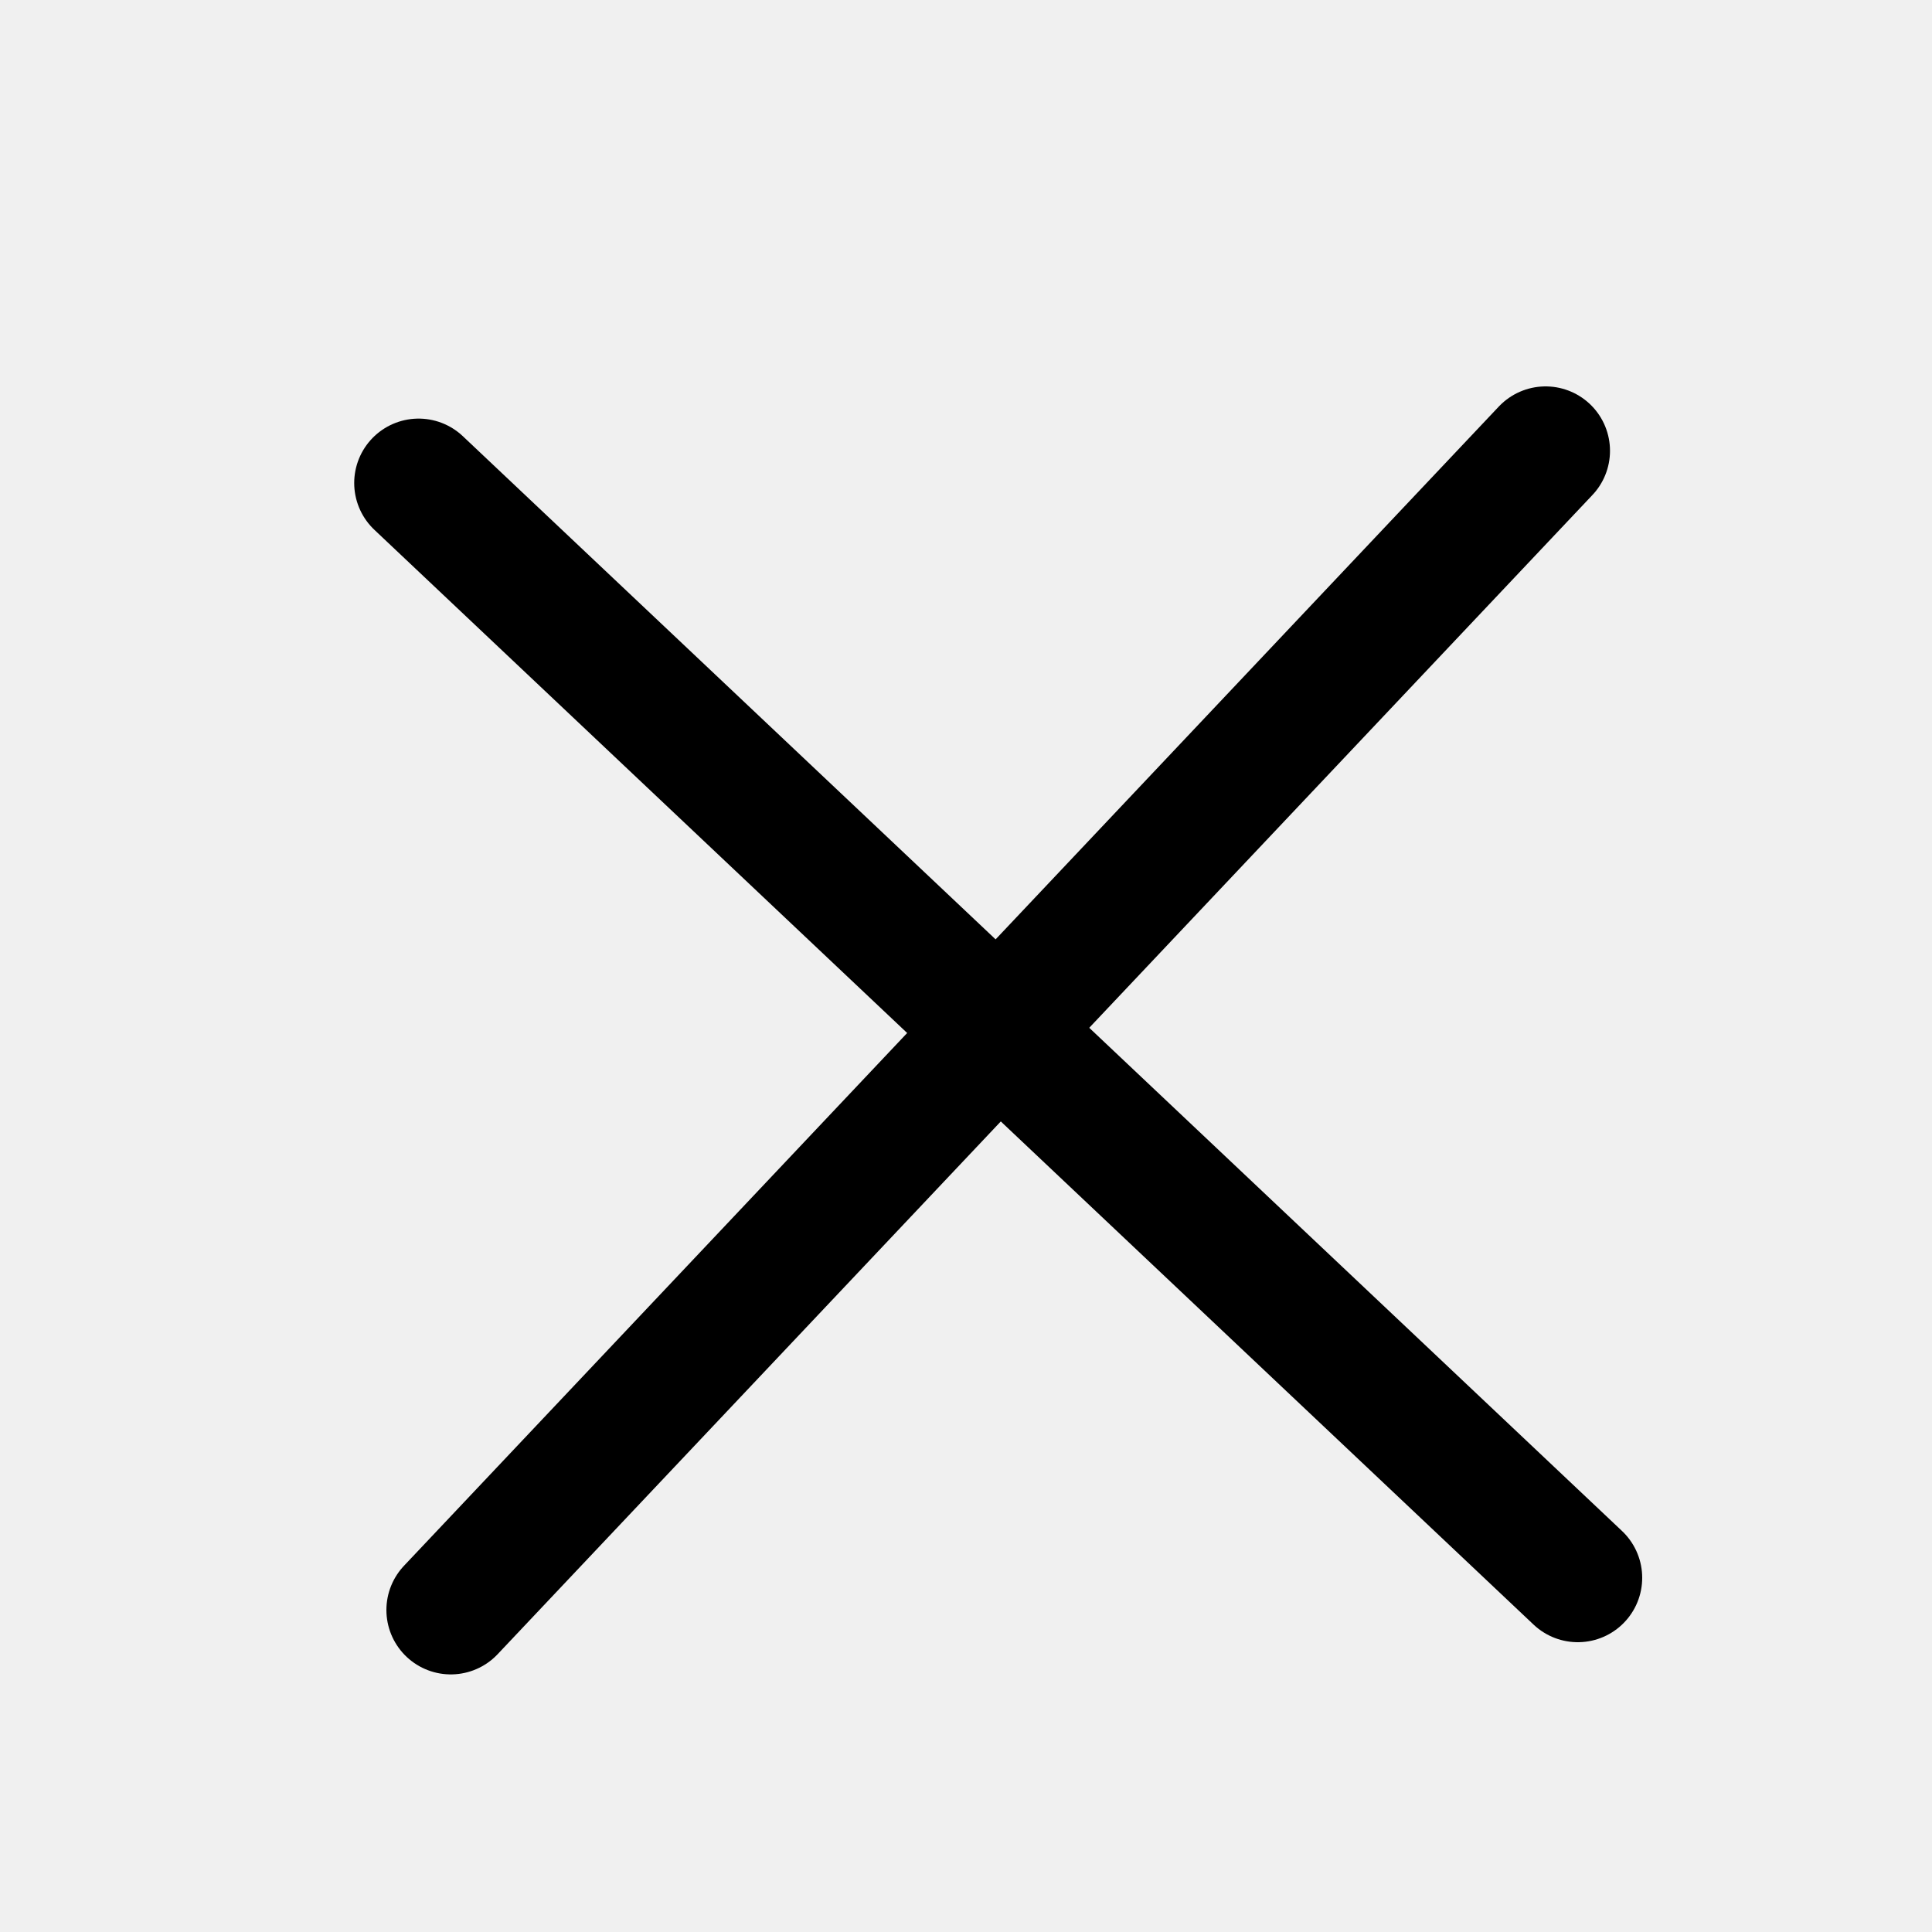
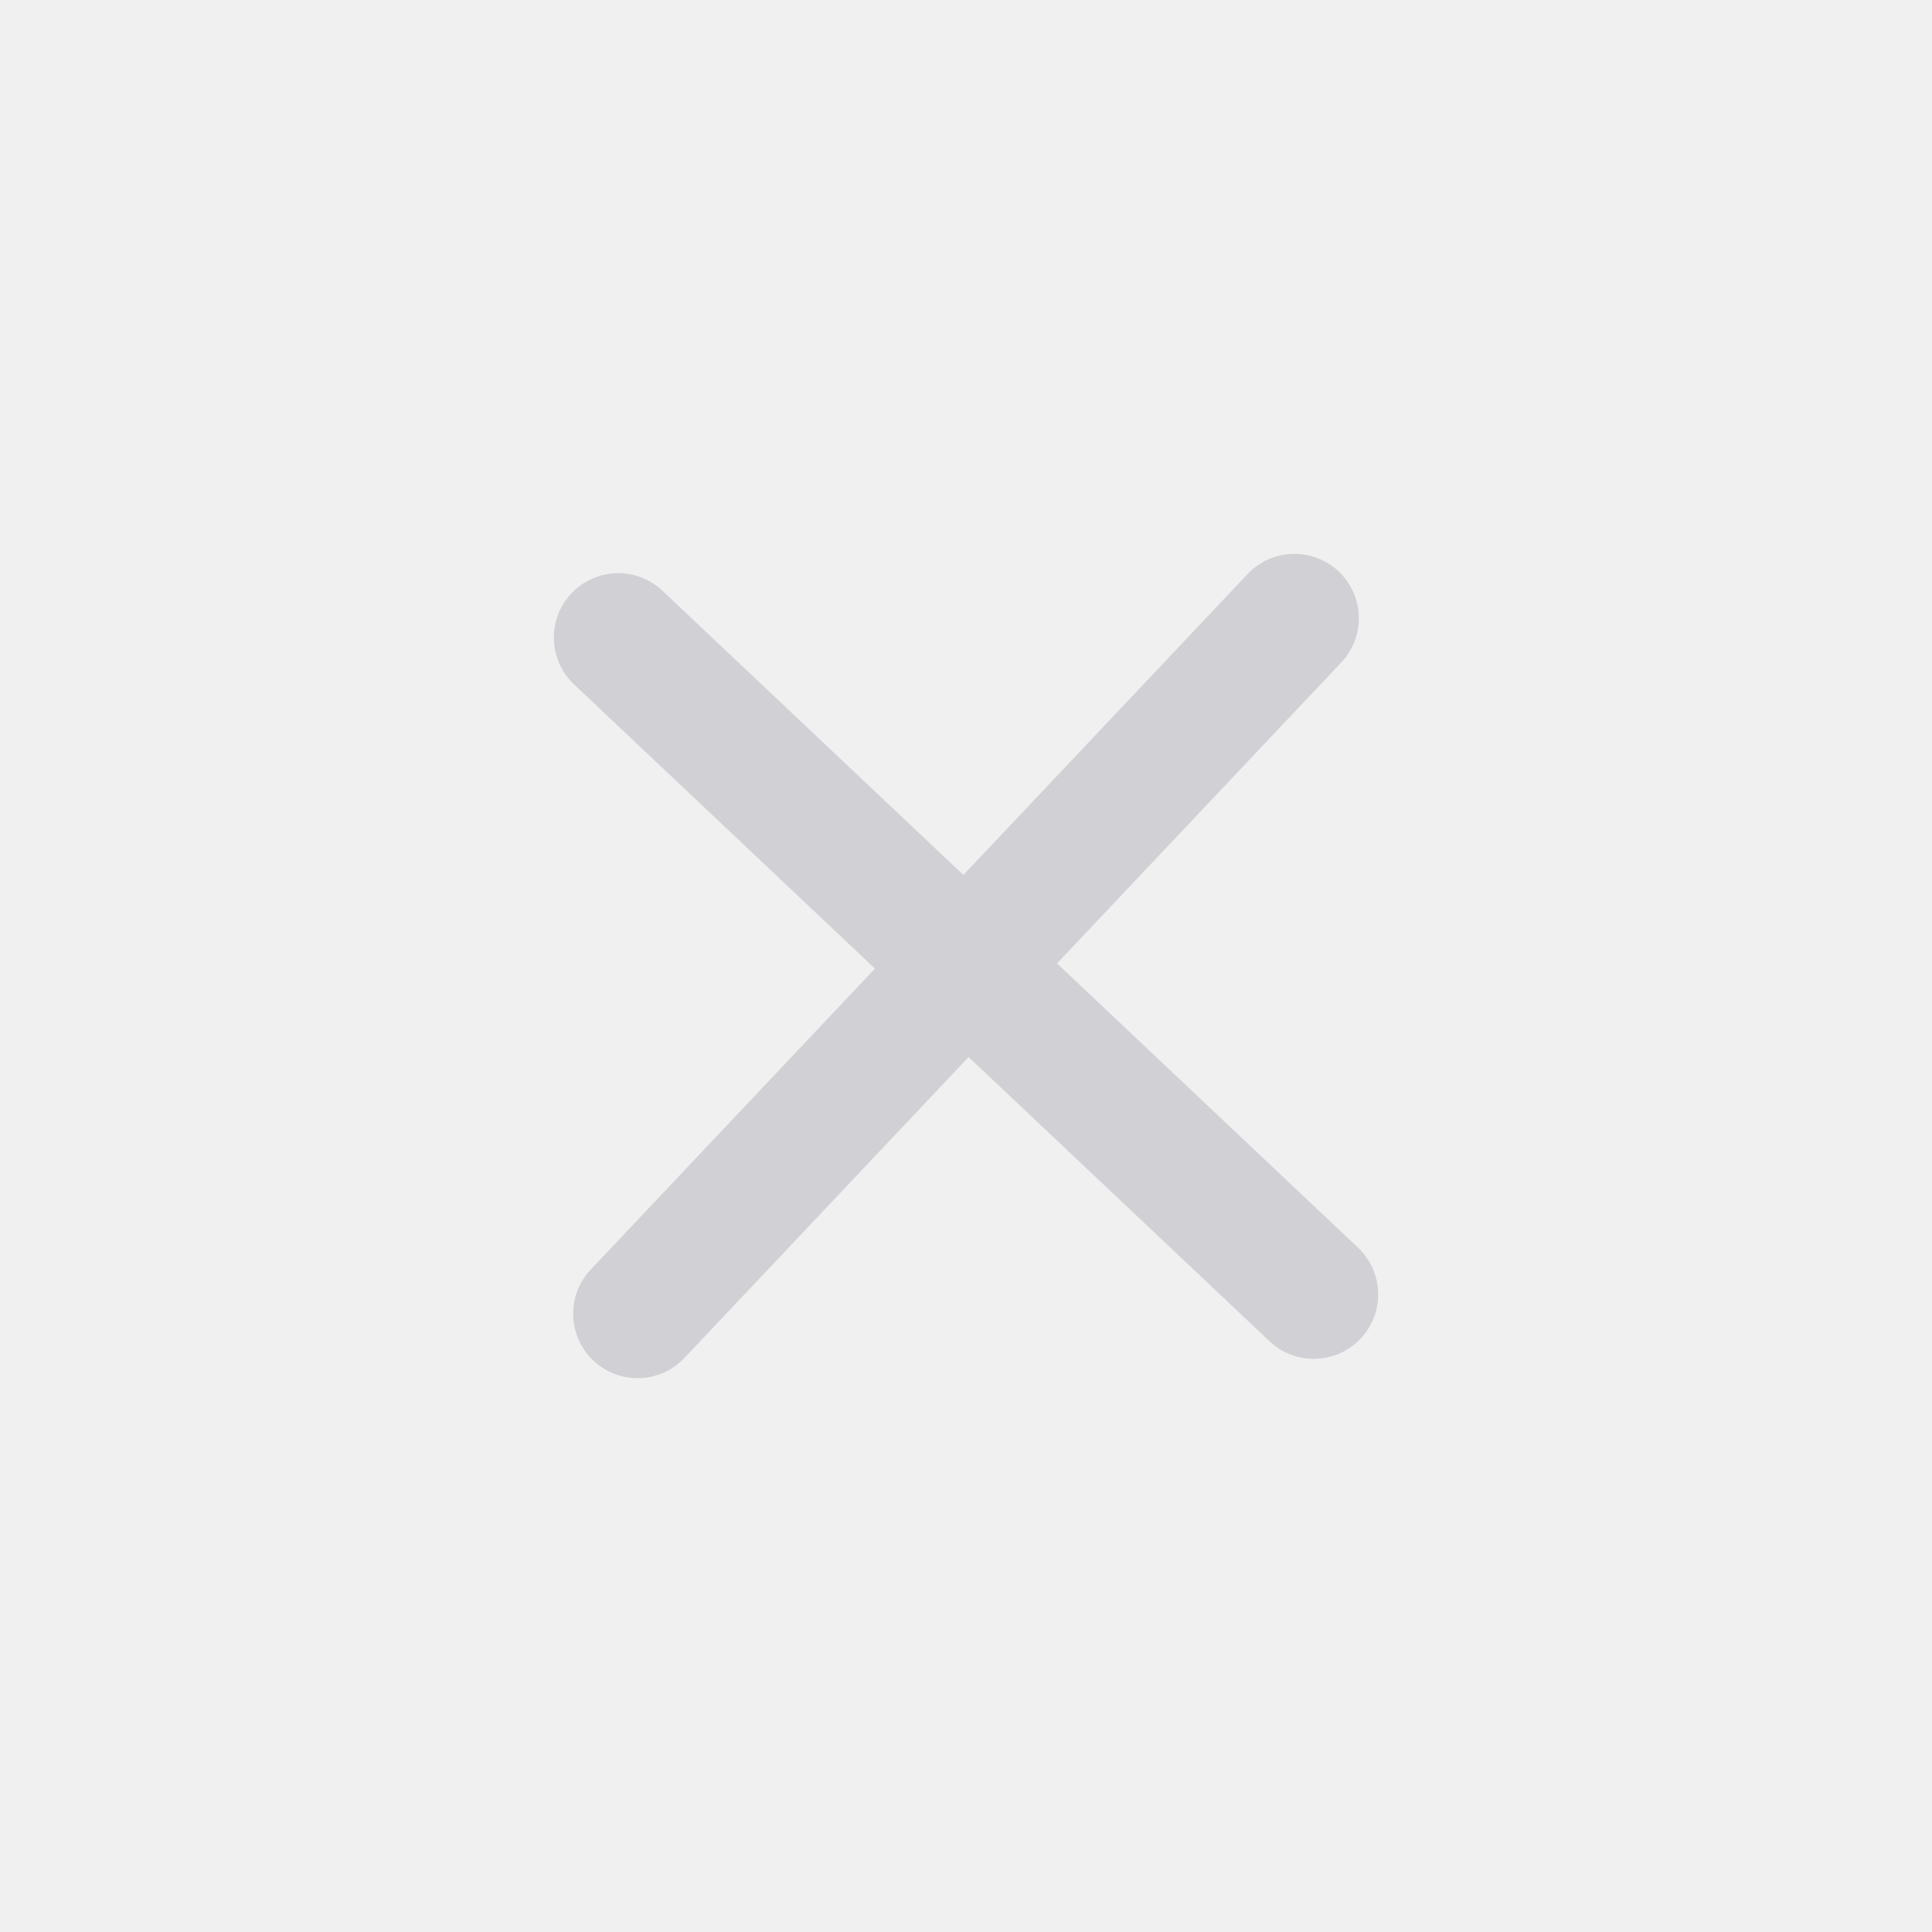
<svg xmlns="http://www.w3.org/2000/svg" version="1.1" id="Layer_1" x="0px" y="0px" viewBox="0 0 30 30" style="enable-background:new 0 0 30 30;" xml:space="preserve">
  <style type="text/css">
- 	.st0{fill:none;stroke:#000000;stroke-linecap:round;stroke-miterlimit:10;}
- 	.st1{fill:none;stroke:#000000;stroke-linecap:round;stroke-miterlimit:10;stroke-dasharray:1.03,2.061;}
- 	.st2{fill:none;stroke:#000000;stroke-linecap:round;stroke-miterlimit:10;stroke-dasharray:0.978,1.956;}
- 	.st3{fill:none;stroke:#000000;stroke-linecap:round;stroke-miterlimit:10;stroke-dasharray:1.072,2.144;}
- 	.st4{fill:none;stroke:#000000;stroke-linecap:round;stroke-miterlimit:10;stroke-dasharray:1,2;}
- 	.st5{fill:none;stroke:#FFFFFF;stroke-width:2;stroke-linecap:round;stroke-miterlimit:10;}
- 	.st6{fill:#FFFFFF;}
- 	.st7{fill:none;stroke:#000000;stroke-width:2;stroke-linecap:round;stroke-miterlimit:10;}
+ 	.st0{fill:none;stroke:#D1D0D5;stroke-width:2;stroke-linecap:round;stroke-miterlimit:10;}
</style>
-   <line class="st7" x1="6.5" y1="7.5" x2="24.5" y2="24.5" />
-   <line class="st7" x1="7" y1="25" x2="24" y2="7" />
+   <line class="st0" x1="9.6" y1="9.9" x2="20.4" y2="20.1" />
+   <line class="st0" x1="9.9" y1="20.4" x2="20.1" y2="9.6" />
</svg>
